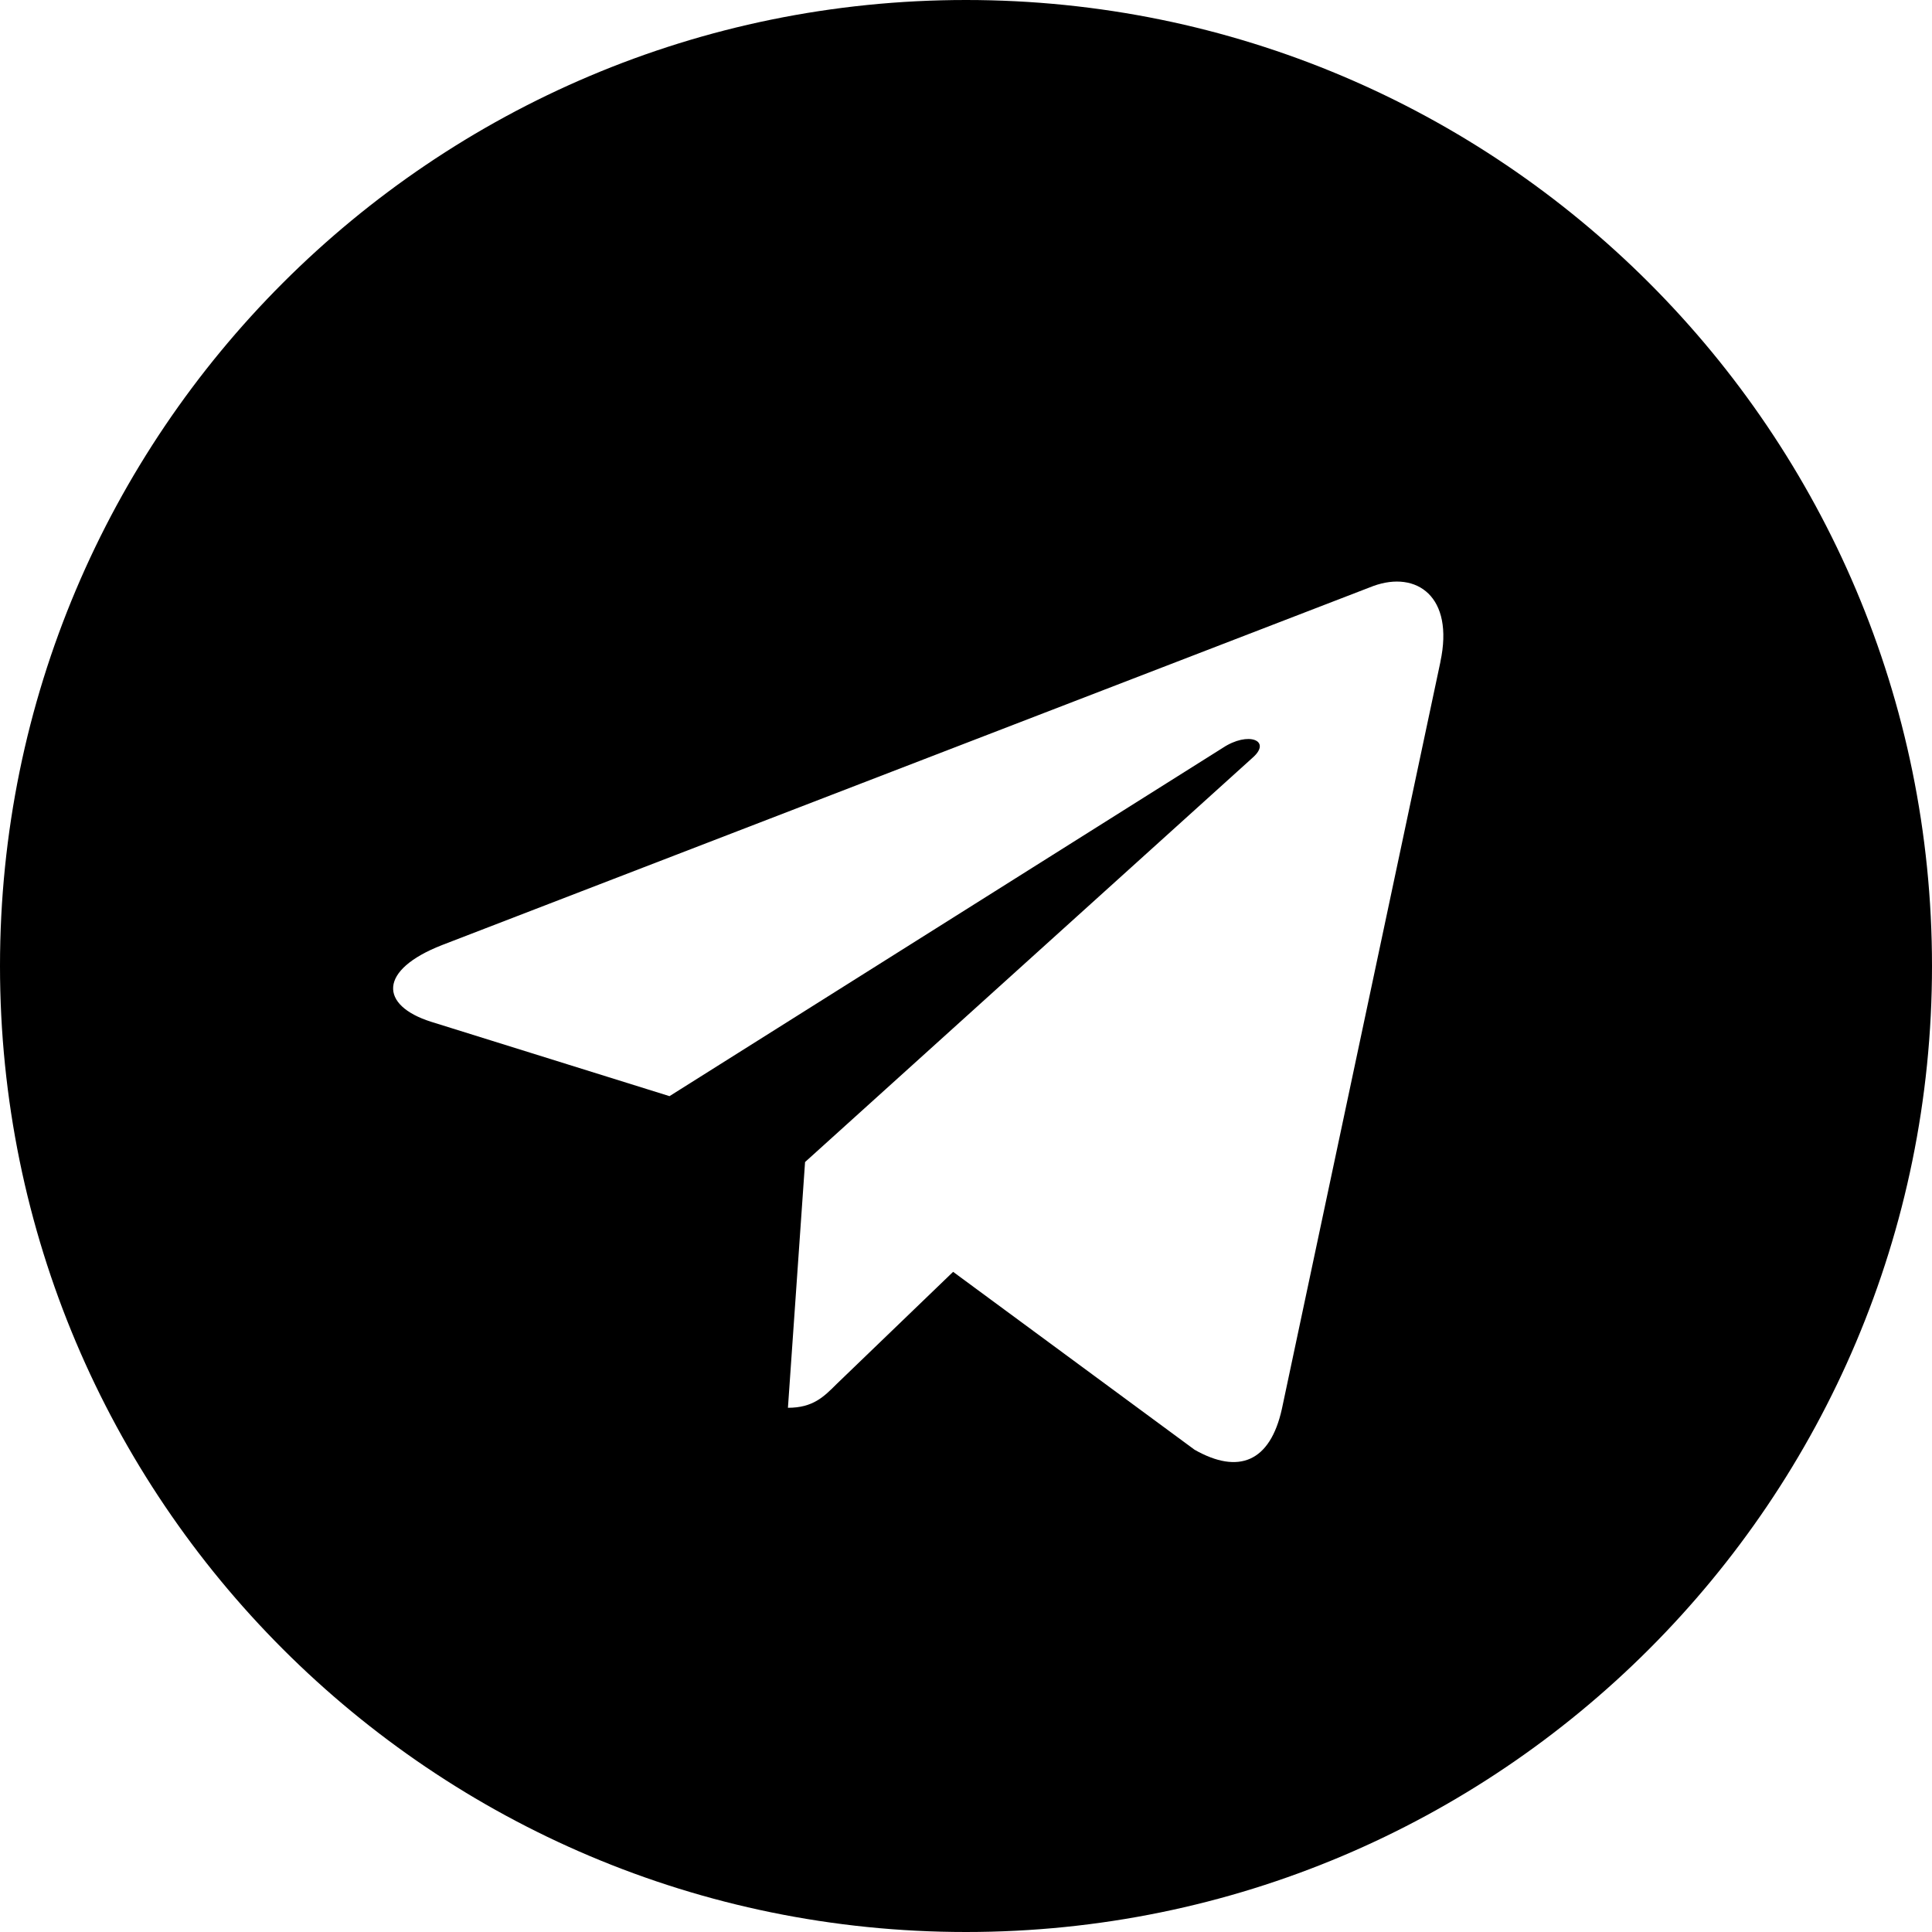
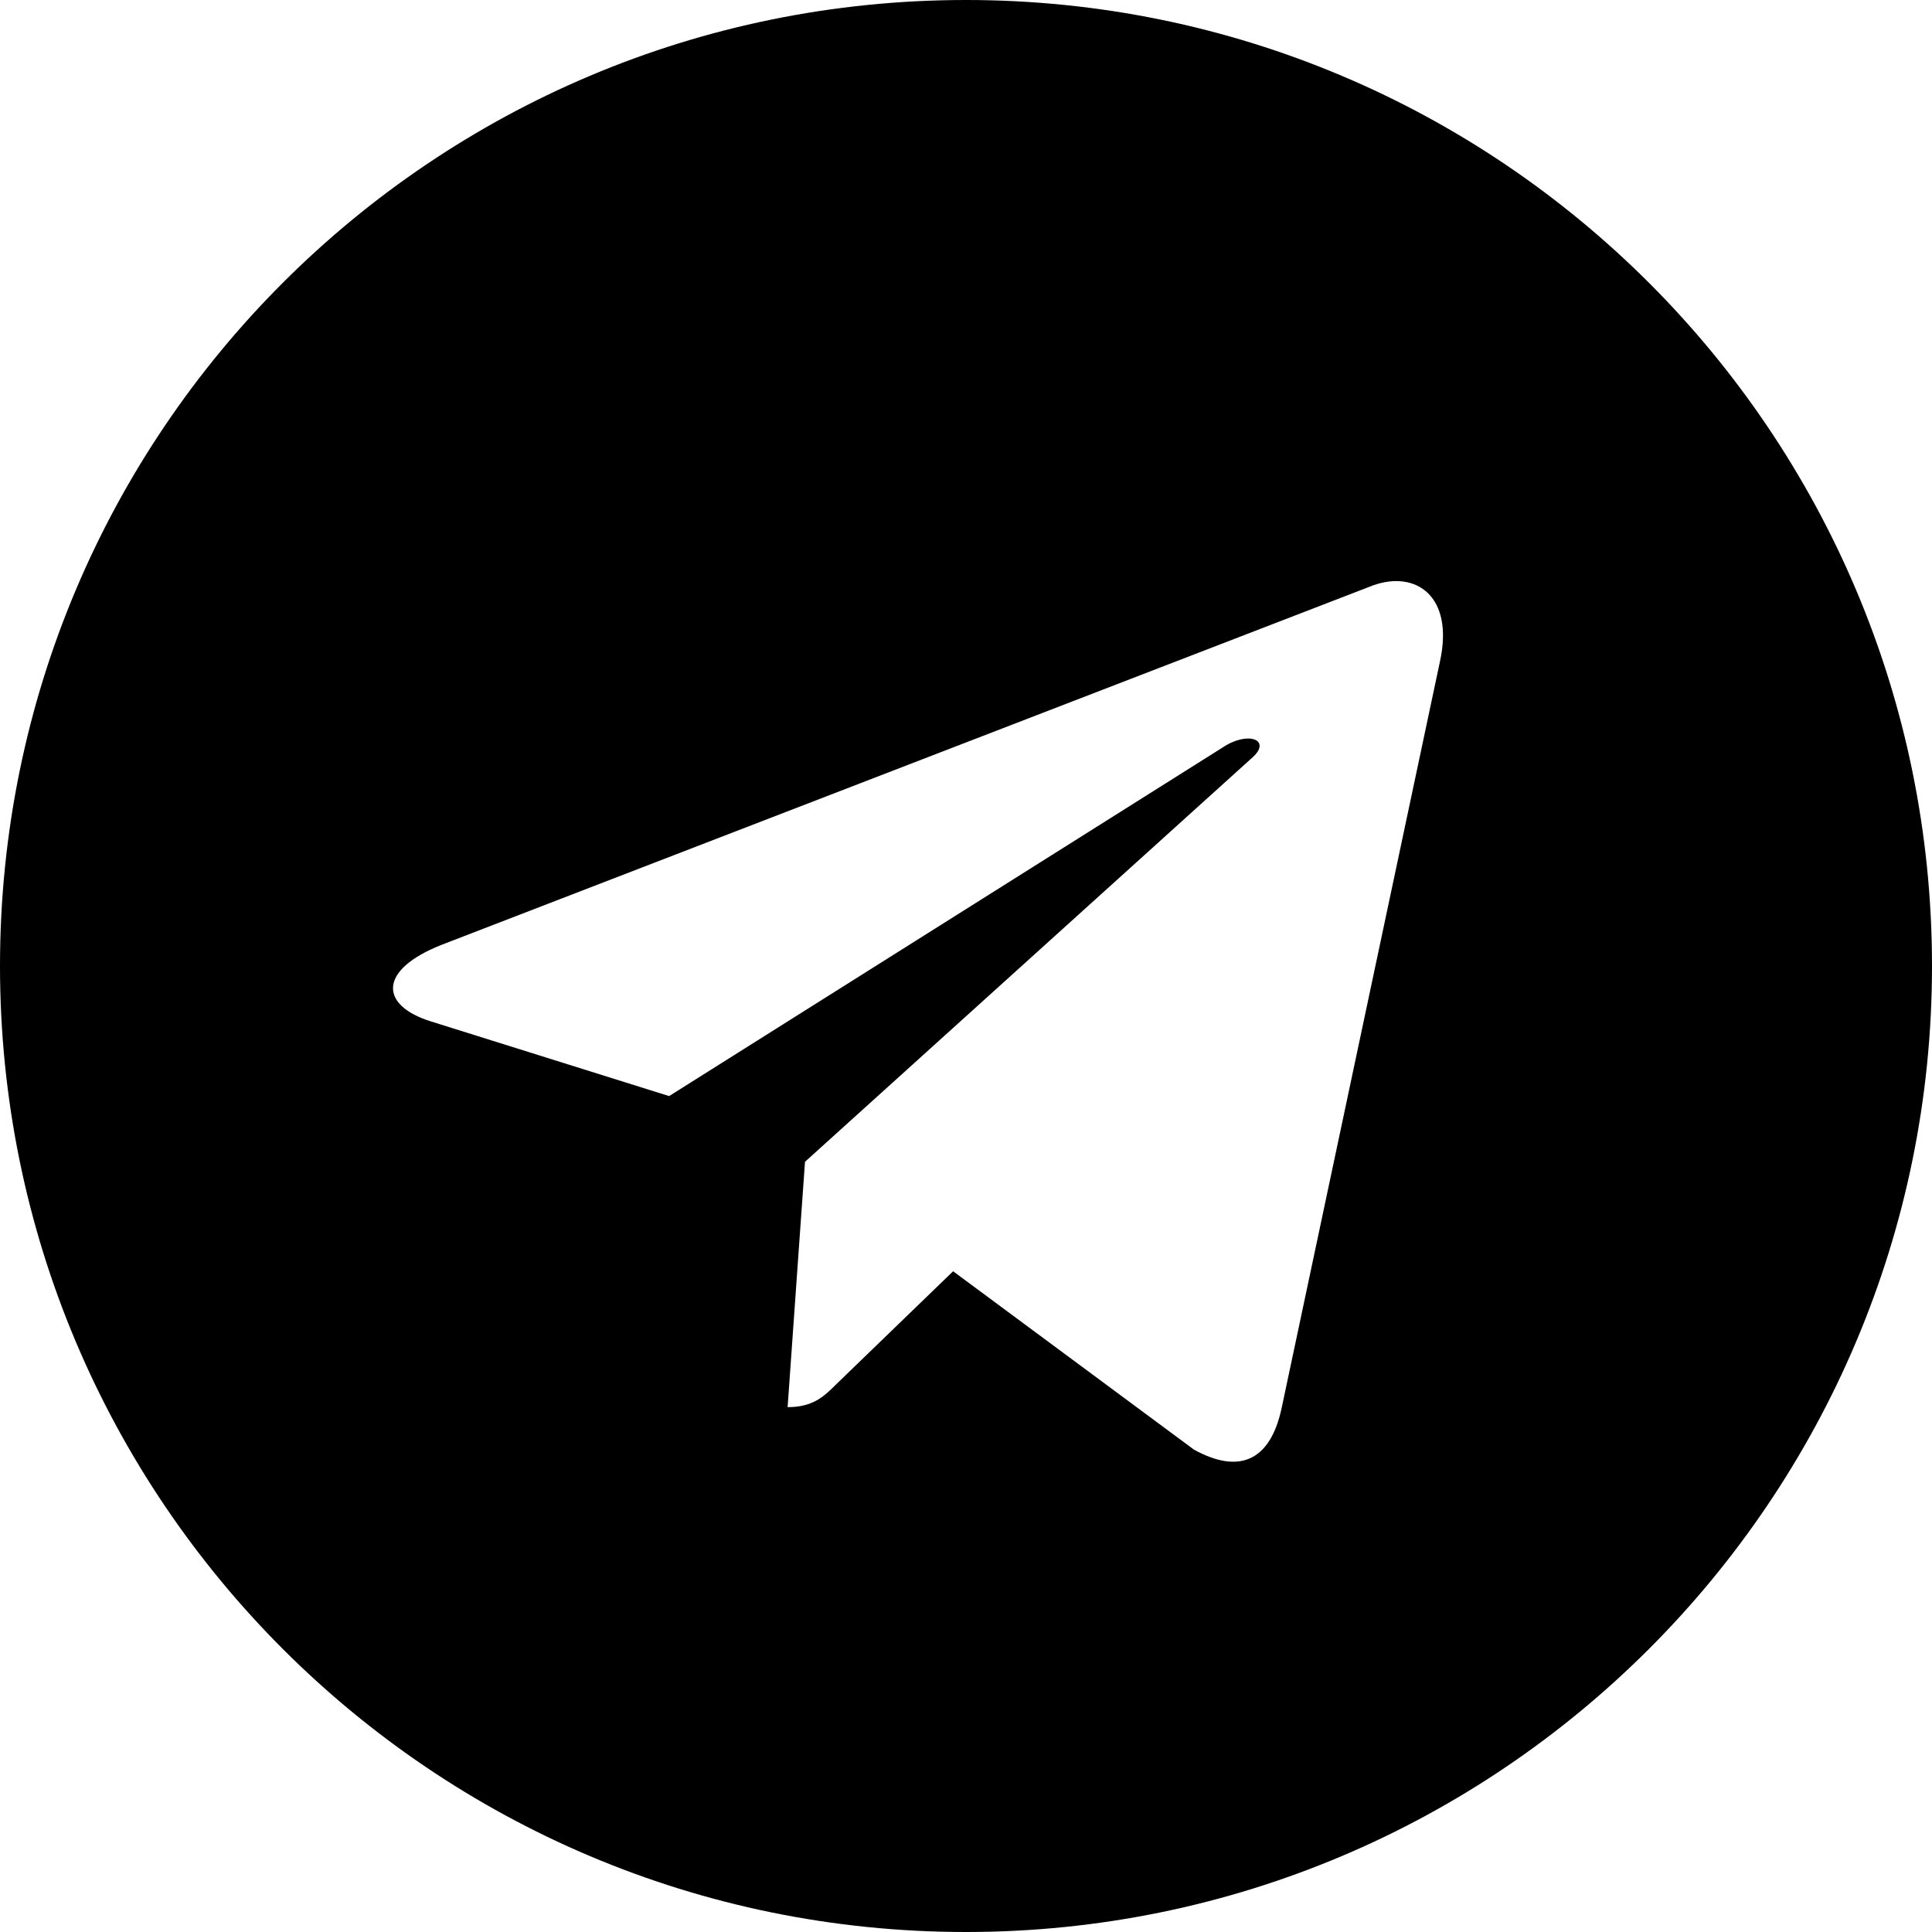
<svg xmlns="http://www.w3.org/2000/svg" width="30" height="30" viewBox="0 0 30 30" fill="none">
-   <path d="M15 30C23.286 30 30 23.286 30 15C30 6.714 23.286 0 15 0C6.714 0 0 6.714 0 15C0 23.286 6.714 30 15 30ZM6.864 14.675L21.326 9.099C21.997 8.856 22.584 9.262 22.366 10.277L22.367 10.276L19.905 21.878C19.723 22.7 19.234 22.9 18.55 22.512L14.8 19.749L12.991 21.491C12.791 21.691 12.623 21.86 12.235 21.86L12.501 18.044L19.451 11.765C19.754 11.499 19.384 11.349 18.985 11.614L10.396 17.021L6.694 15.866C5.89 15.611 5.872 15.062 6.864 14.675Z" fill="black" />
+   <defs />
+   <path d="M15 30C23.28 30 30 23.28 30 15C30 6.71 23.28 0 15 0C6.71 0 0 6.71 0 15C0 23.28 6.71 30 15 30ZM6.86 14.67L21.32 9.09C21.99 8.85 22.58 9.26 22.36 10.27L22.36 10.27L19.9 21.87C19.72 22.7 19.23 22.89 18.54 22.51L14.8 19.74L12.99 21.49C12.79 21.69 12.62 21.85 12.23 21.85L12.5 18.04L19.45 11.76C19.75 11.49 19.38 11.34 18.98 11.61L10.39 17.02L6.69 15.86C5.89 15.61 5.87 15.06 6.86 14.67Z" fill="#000000" fill-opacity="1" fill-rule="nonzero" />
</svg>
